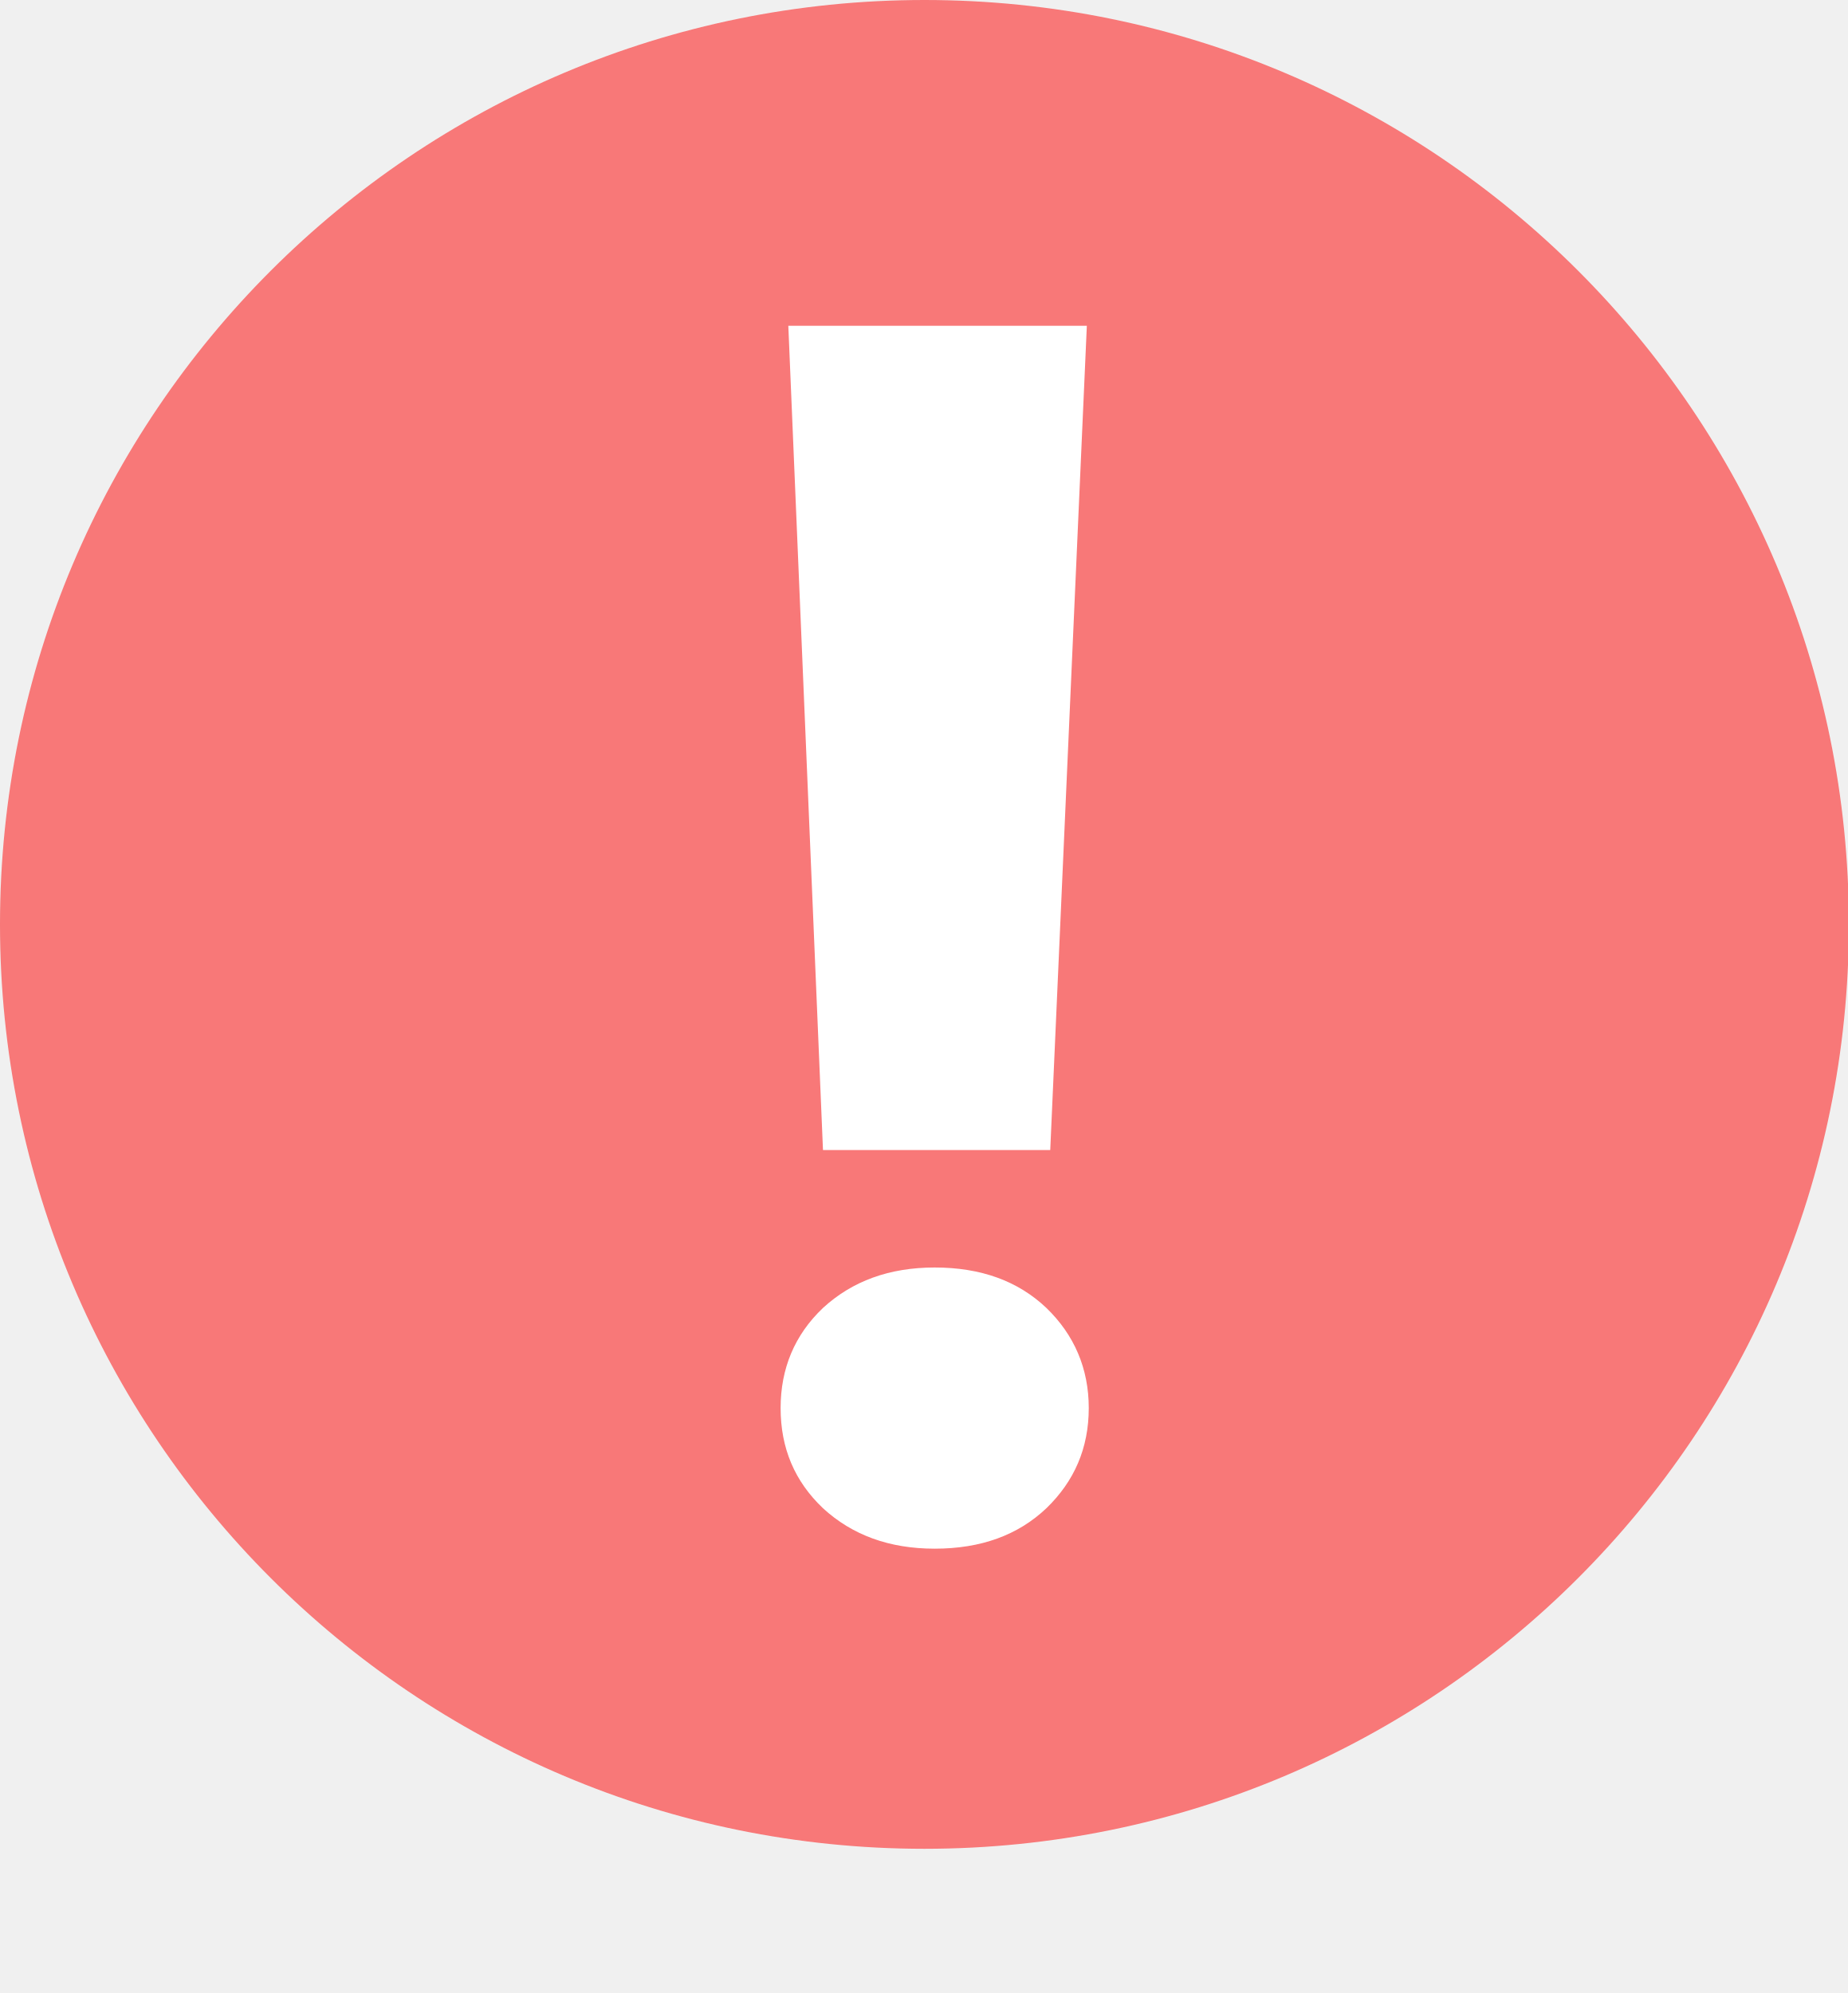
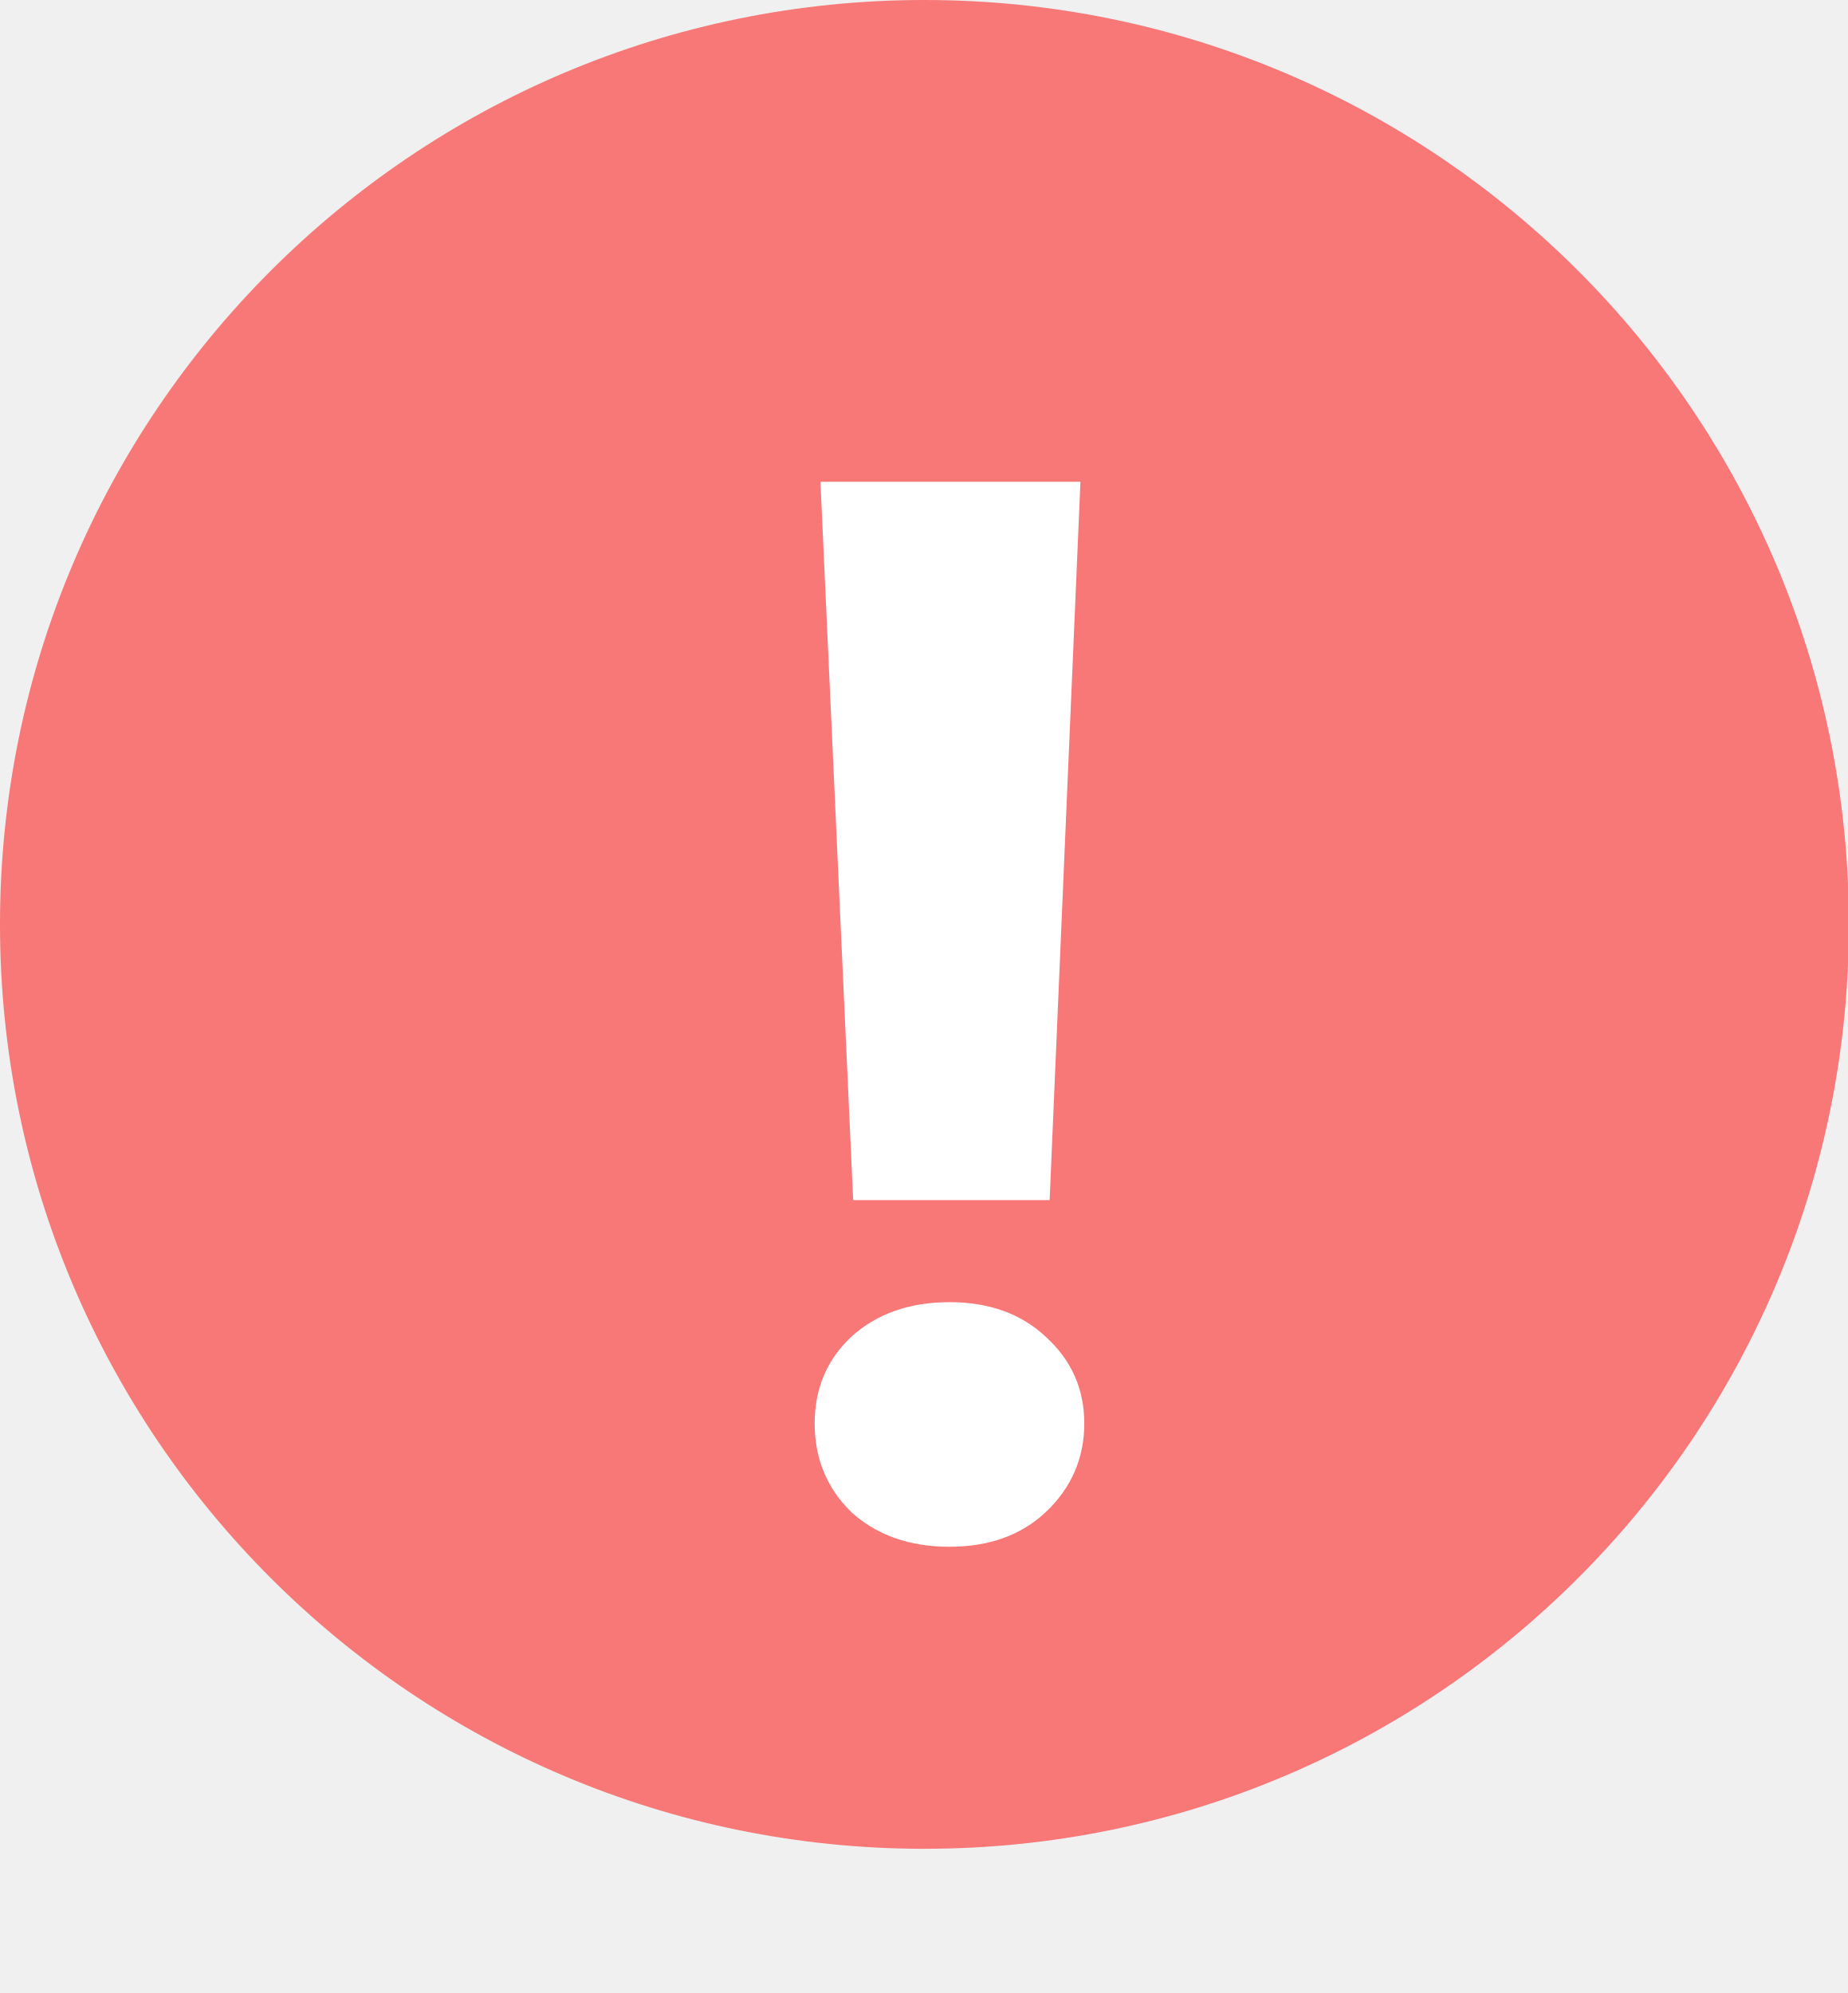
<svg xmlns="http://www.w3.org/2000/svg" id="Layer_1" data-name="Layer 1" viewBox="0 0 14.99 16.17">
  <defs>
-     <style>.clsError-1{fill:red;opacity:0.5;}.cls-2{font-size:13.78px;fill:#fff;font-family:Roboto-Black, Roboto;font-weight:800;letter-spacing:0em;}</style>
+     <style>.clsError-1{fill:red;opacity:0.5;}.clsFont-2{font-size:1.4rem;fill:#fff;font-family:Roboto-Black, Roboto;font-weight:800;letter-spacing:0em;}</style>
  </defs>
  <circle class="clsError-1" cx="7.5" cy="7.5" r="7.5" />
-   <text class="cls-2" transform="translate(5.63 12.44)">!</text>
+   <text class="clsFont-2" transform="translate(6 12.44)">!</text>
</svg>
